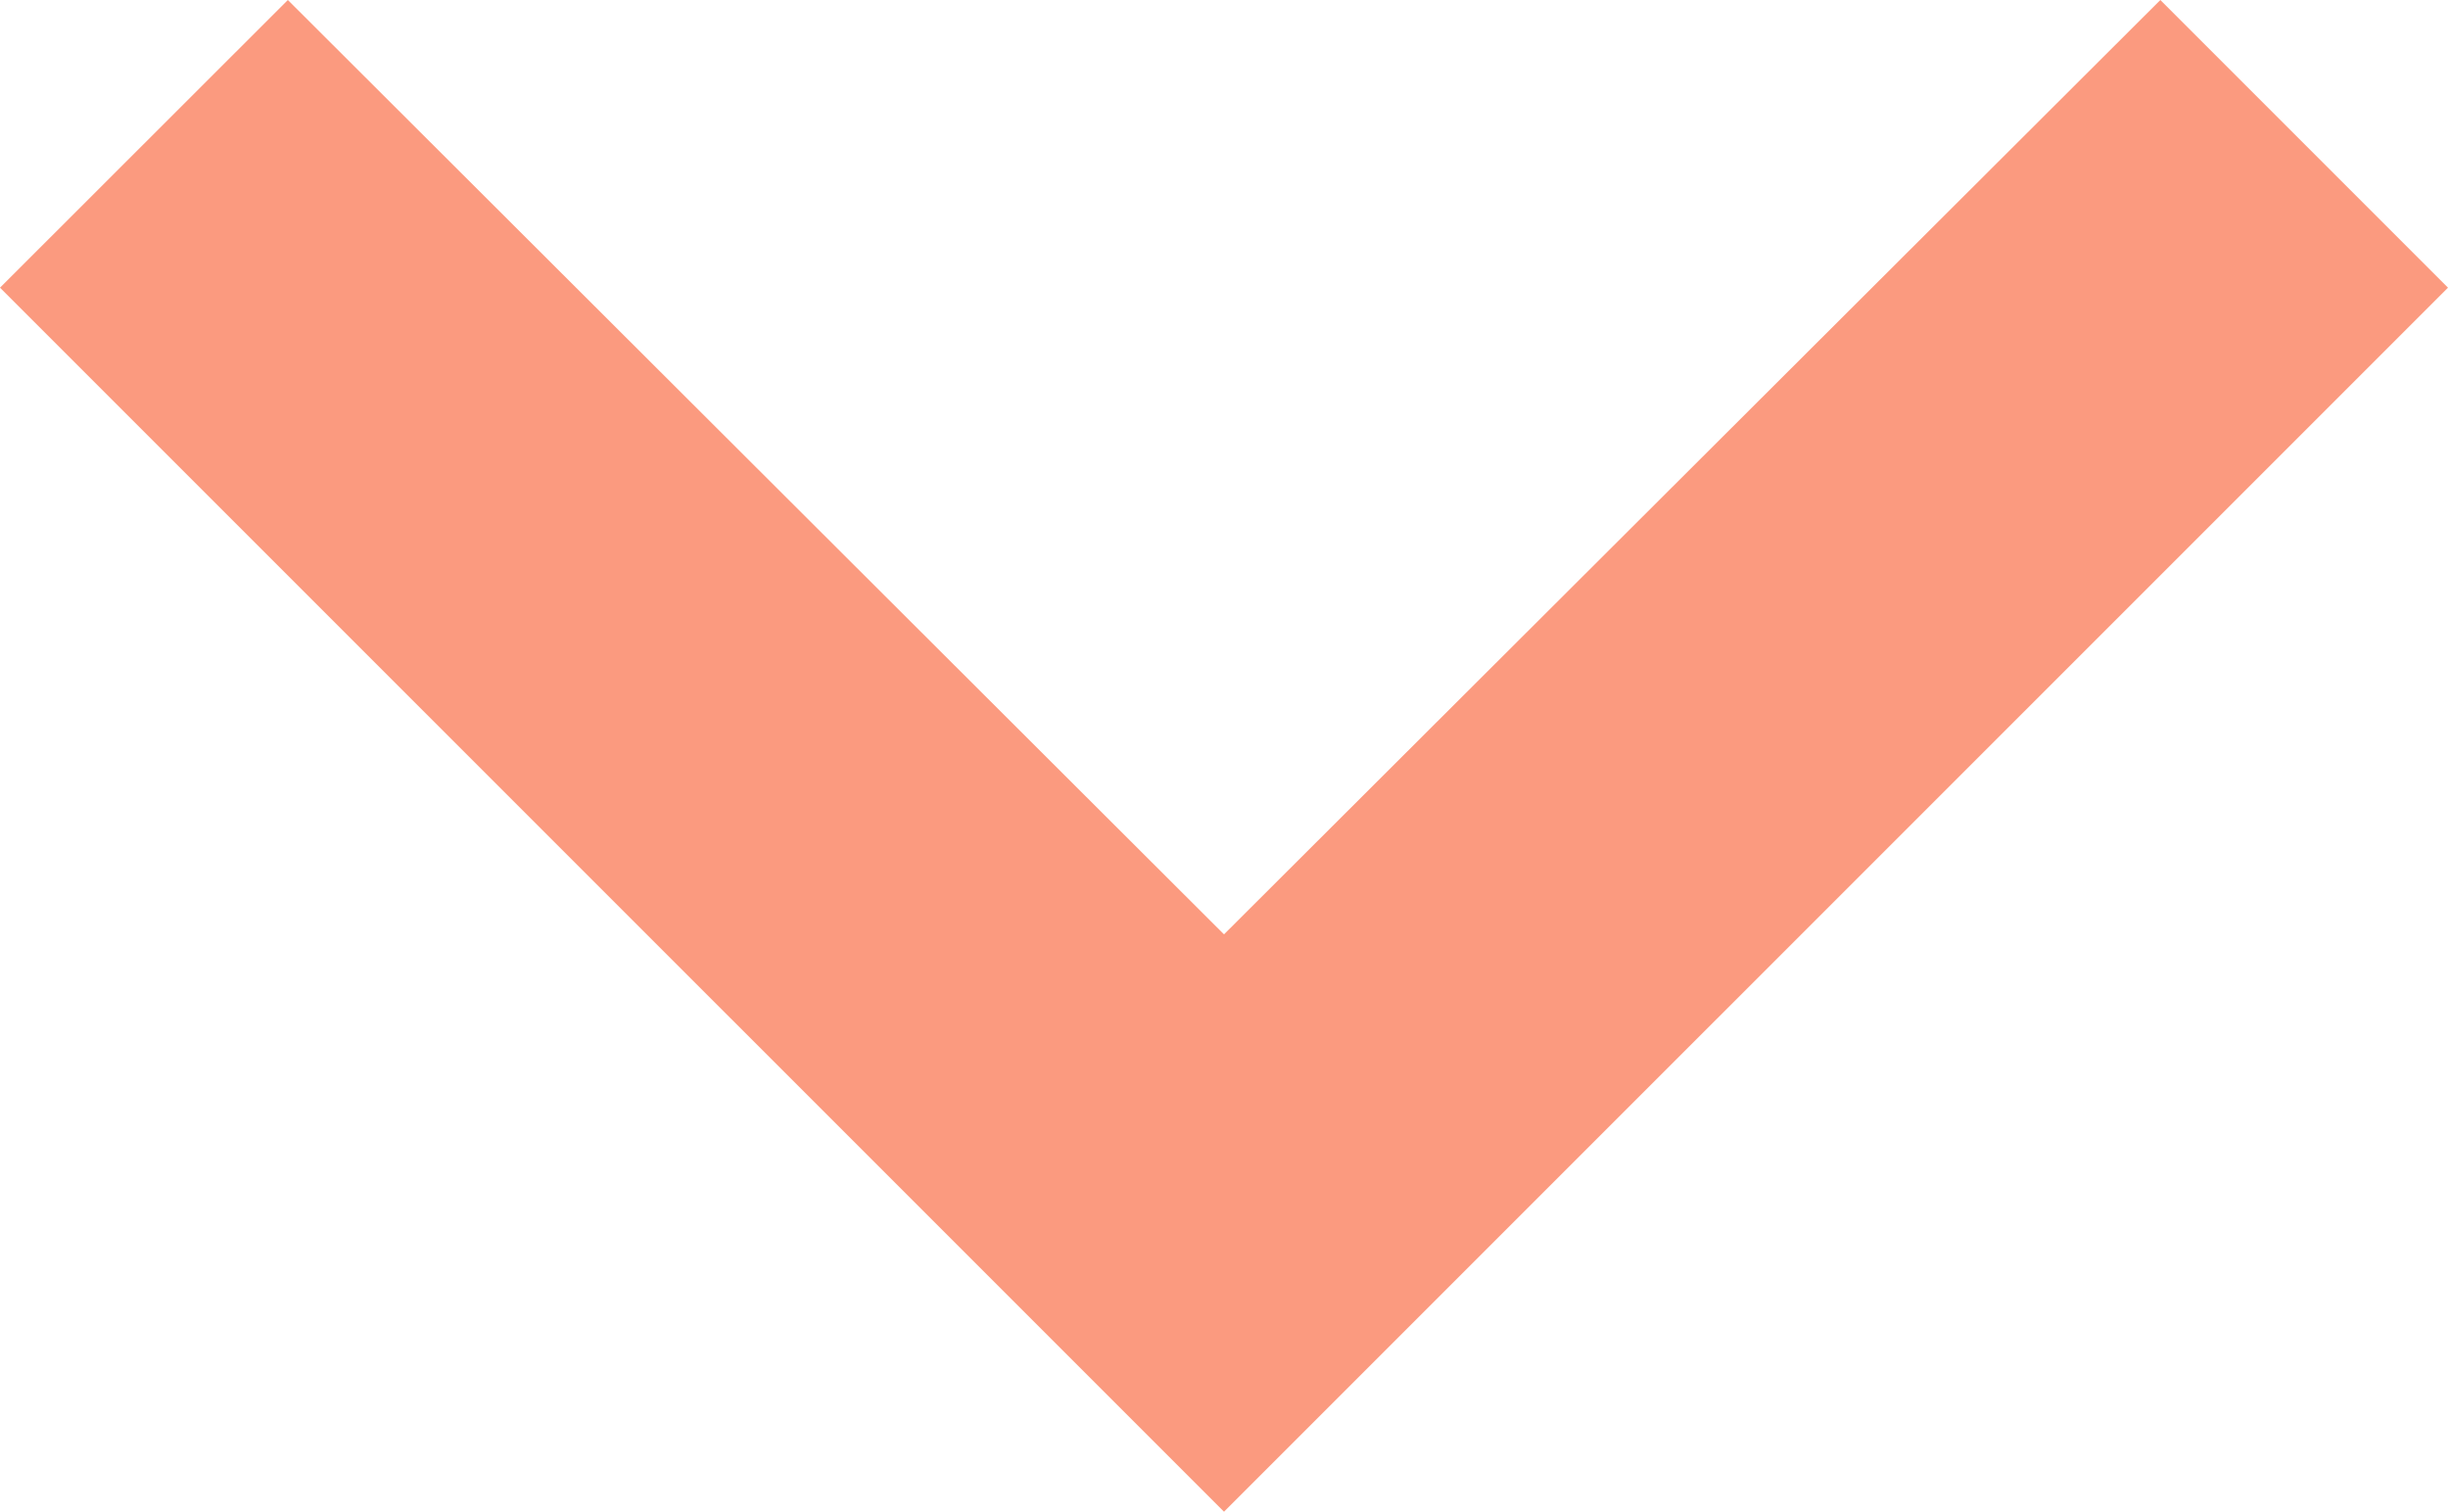
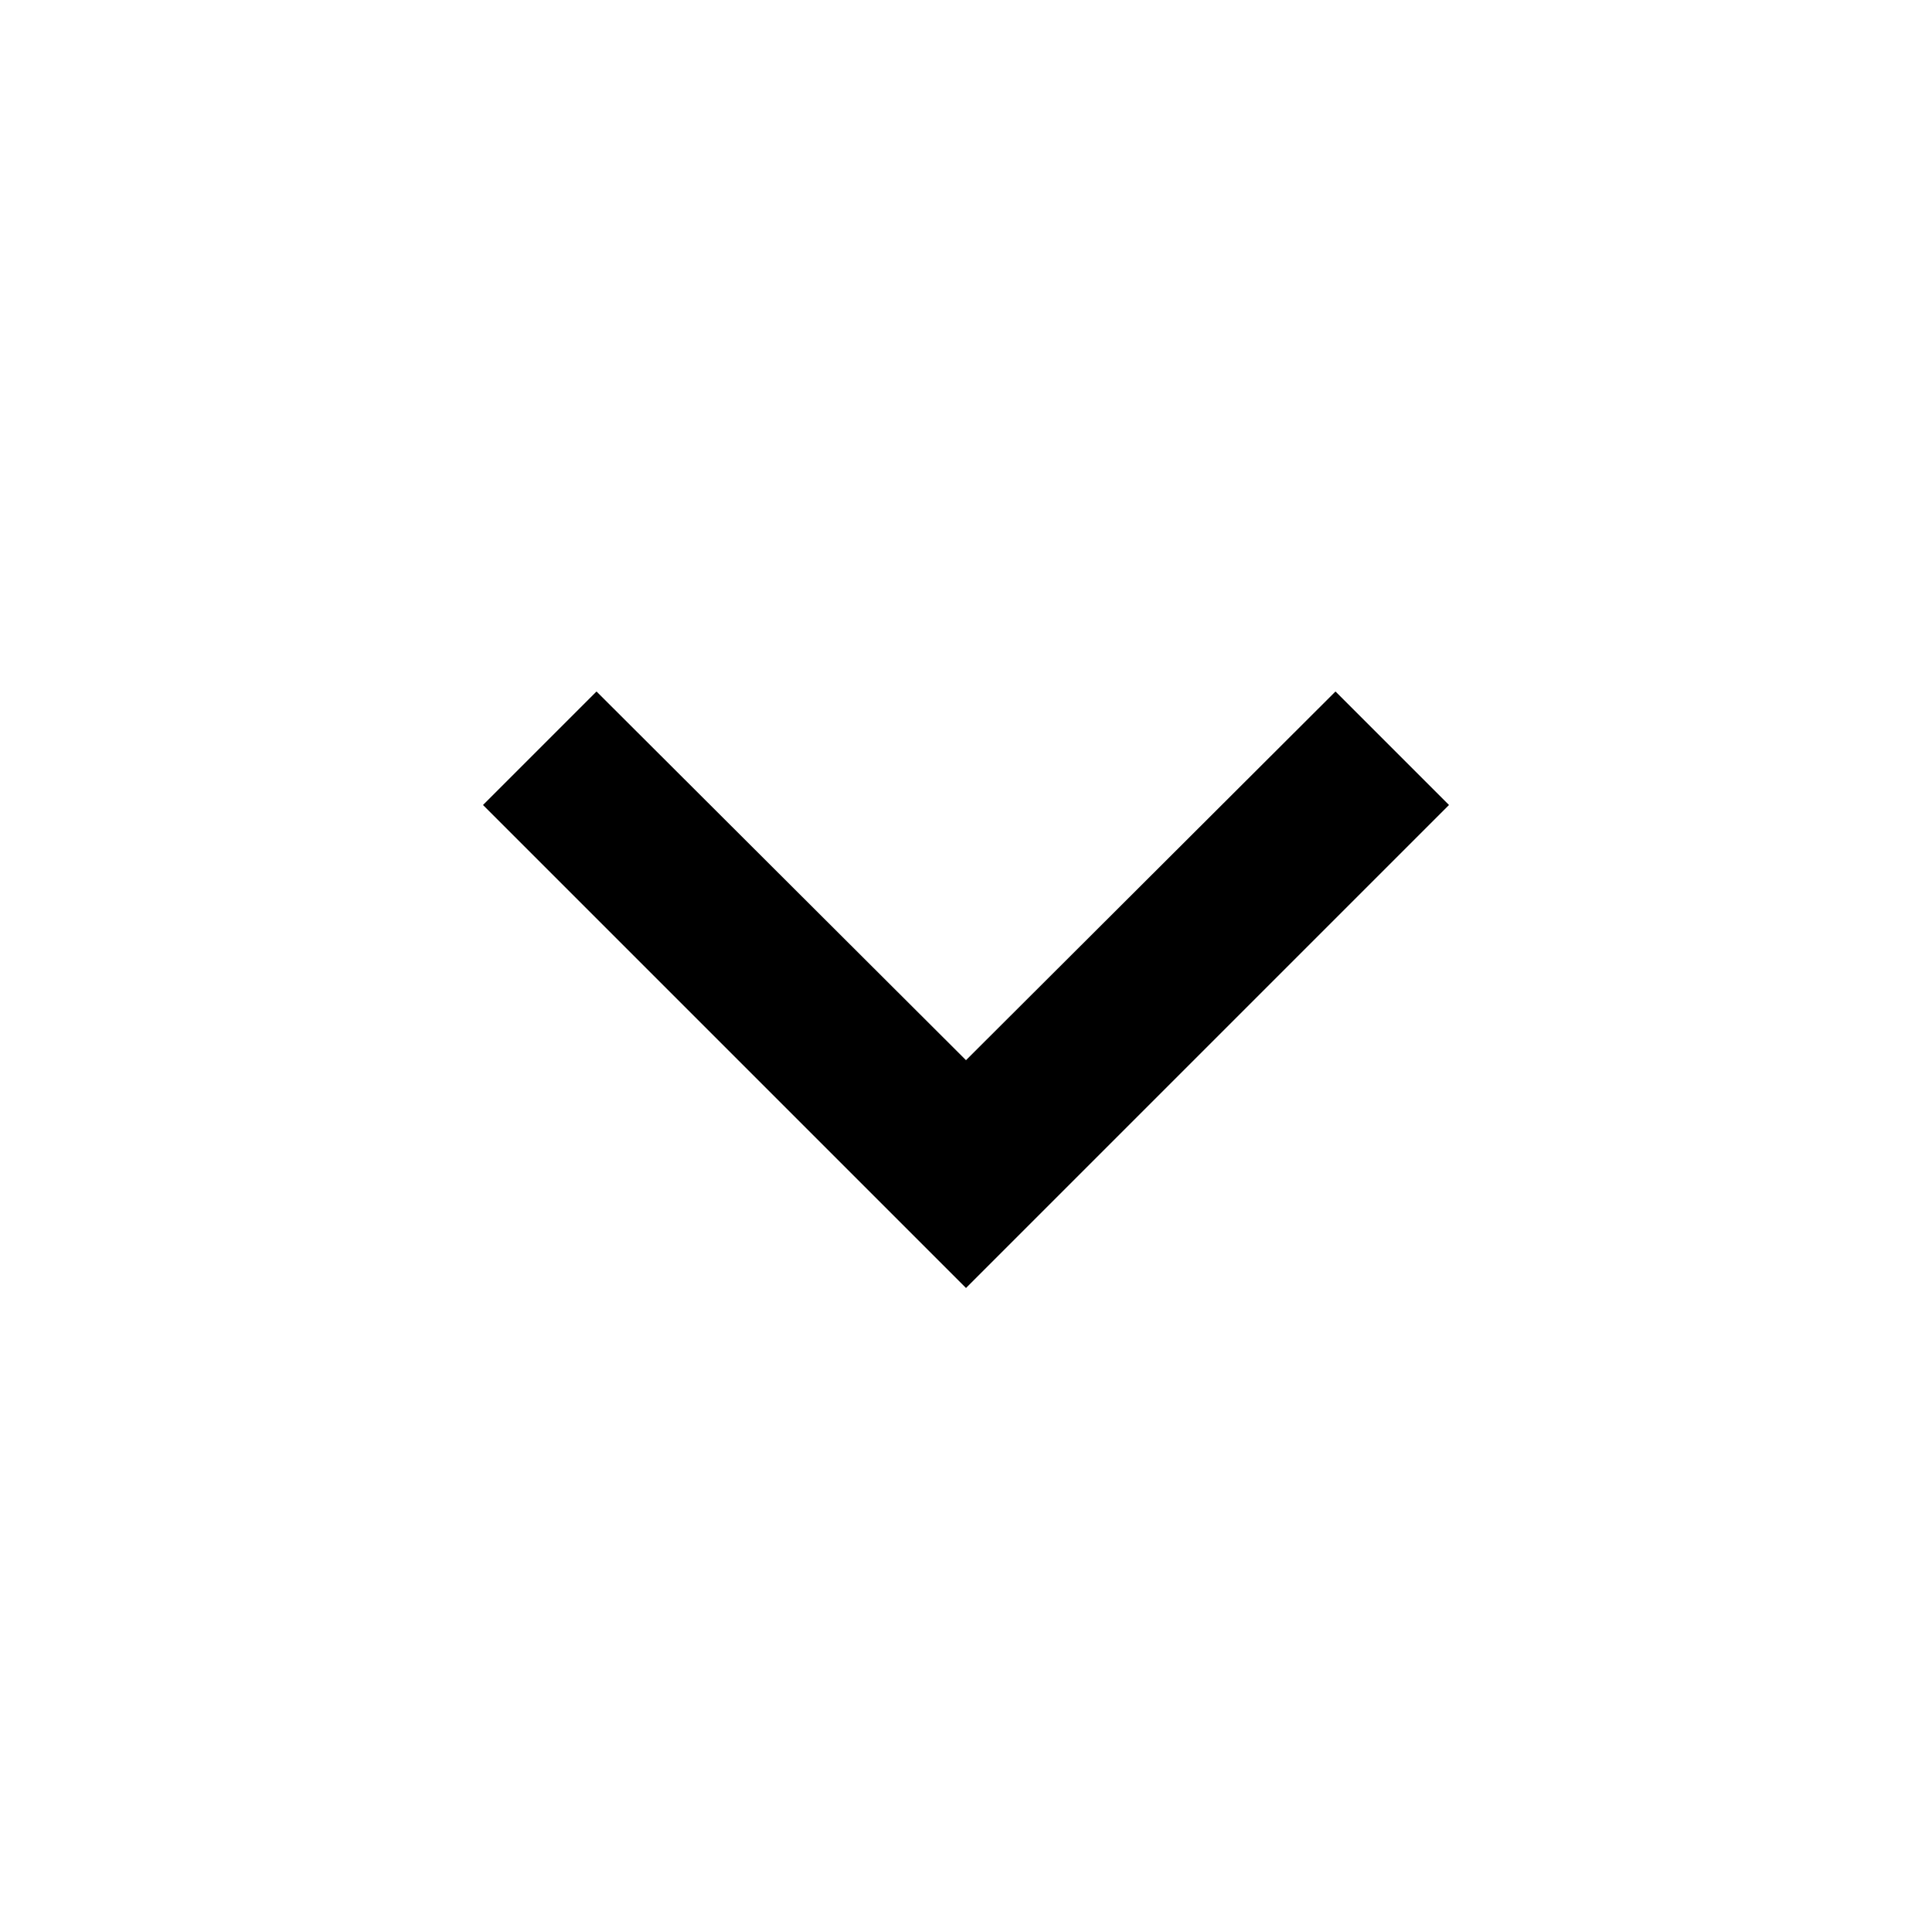
- <svg xmlns="http://www.w3.org/2000/svg" width="48.474" height="29.932" viewBox="0 0 48.474 29.932">
-   <path id="Path_982" data-name="Path 982" d="M48.778,8.59l-18.541,18.5L11.7,8.59,6,14.286,30.237,38.522,54.474,14.286Z" transform="translate(-6 -8.59)" fill="#f83600" opacity="0.5" />
+ <svg xmlns="http://www.w3.org/2000/svg" height="24px" viewBox="0 0 24 24" width="24px" fill="#000000">
+   <path d="M0 0h24v24H0z" fill="none" />
+   <path d="M16.59 8.59L12 13.17 7.41 8.59 6 10l6 6 6-6z" />
</svg>
